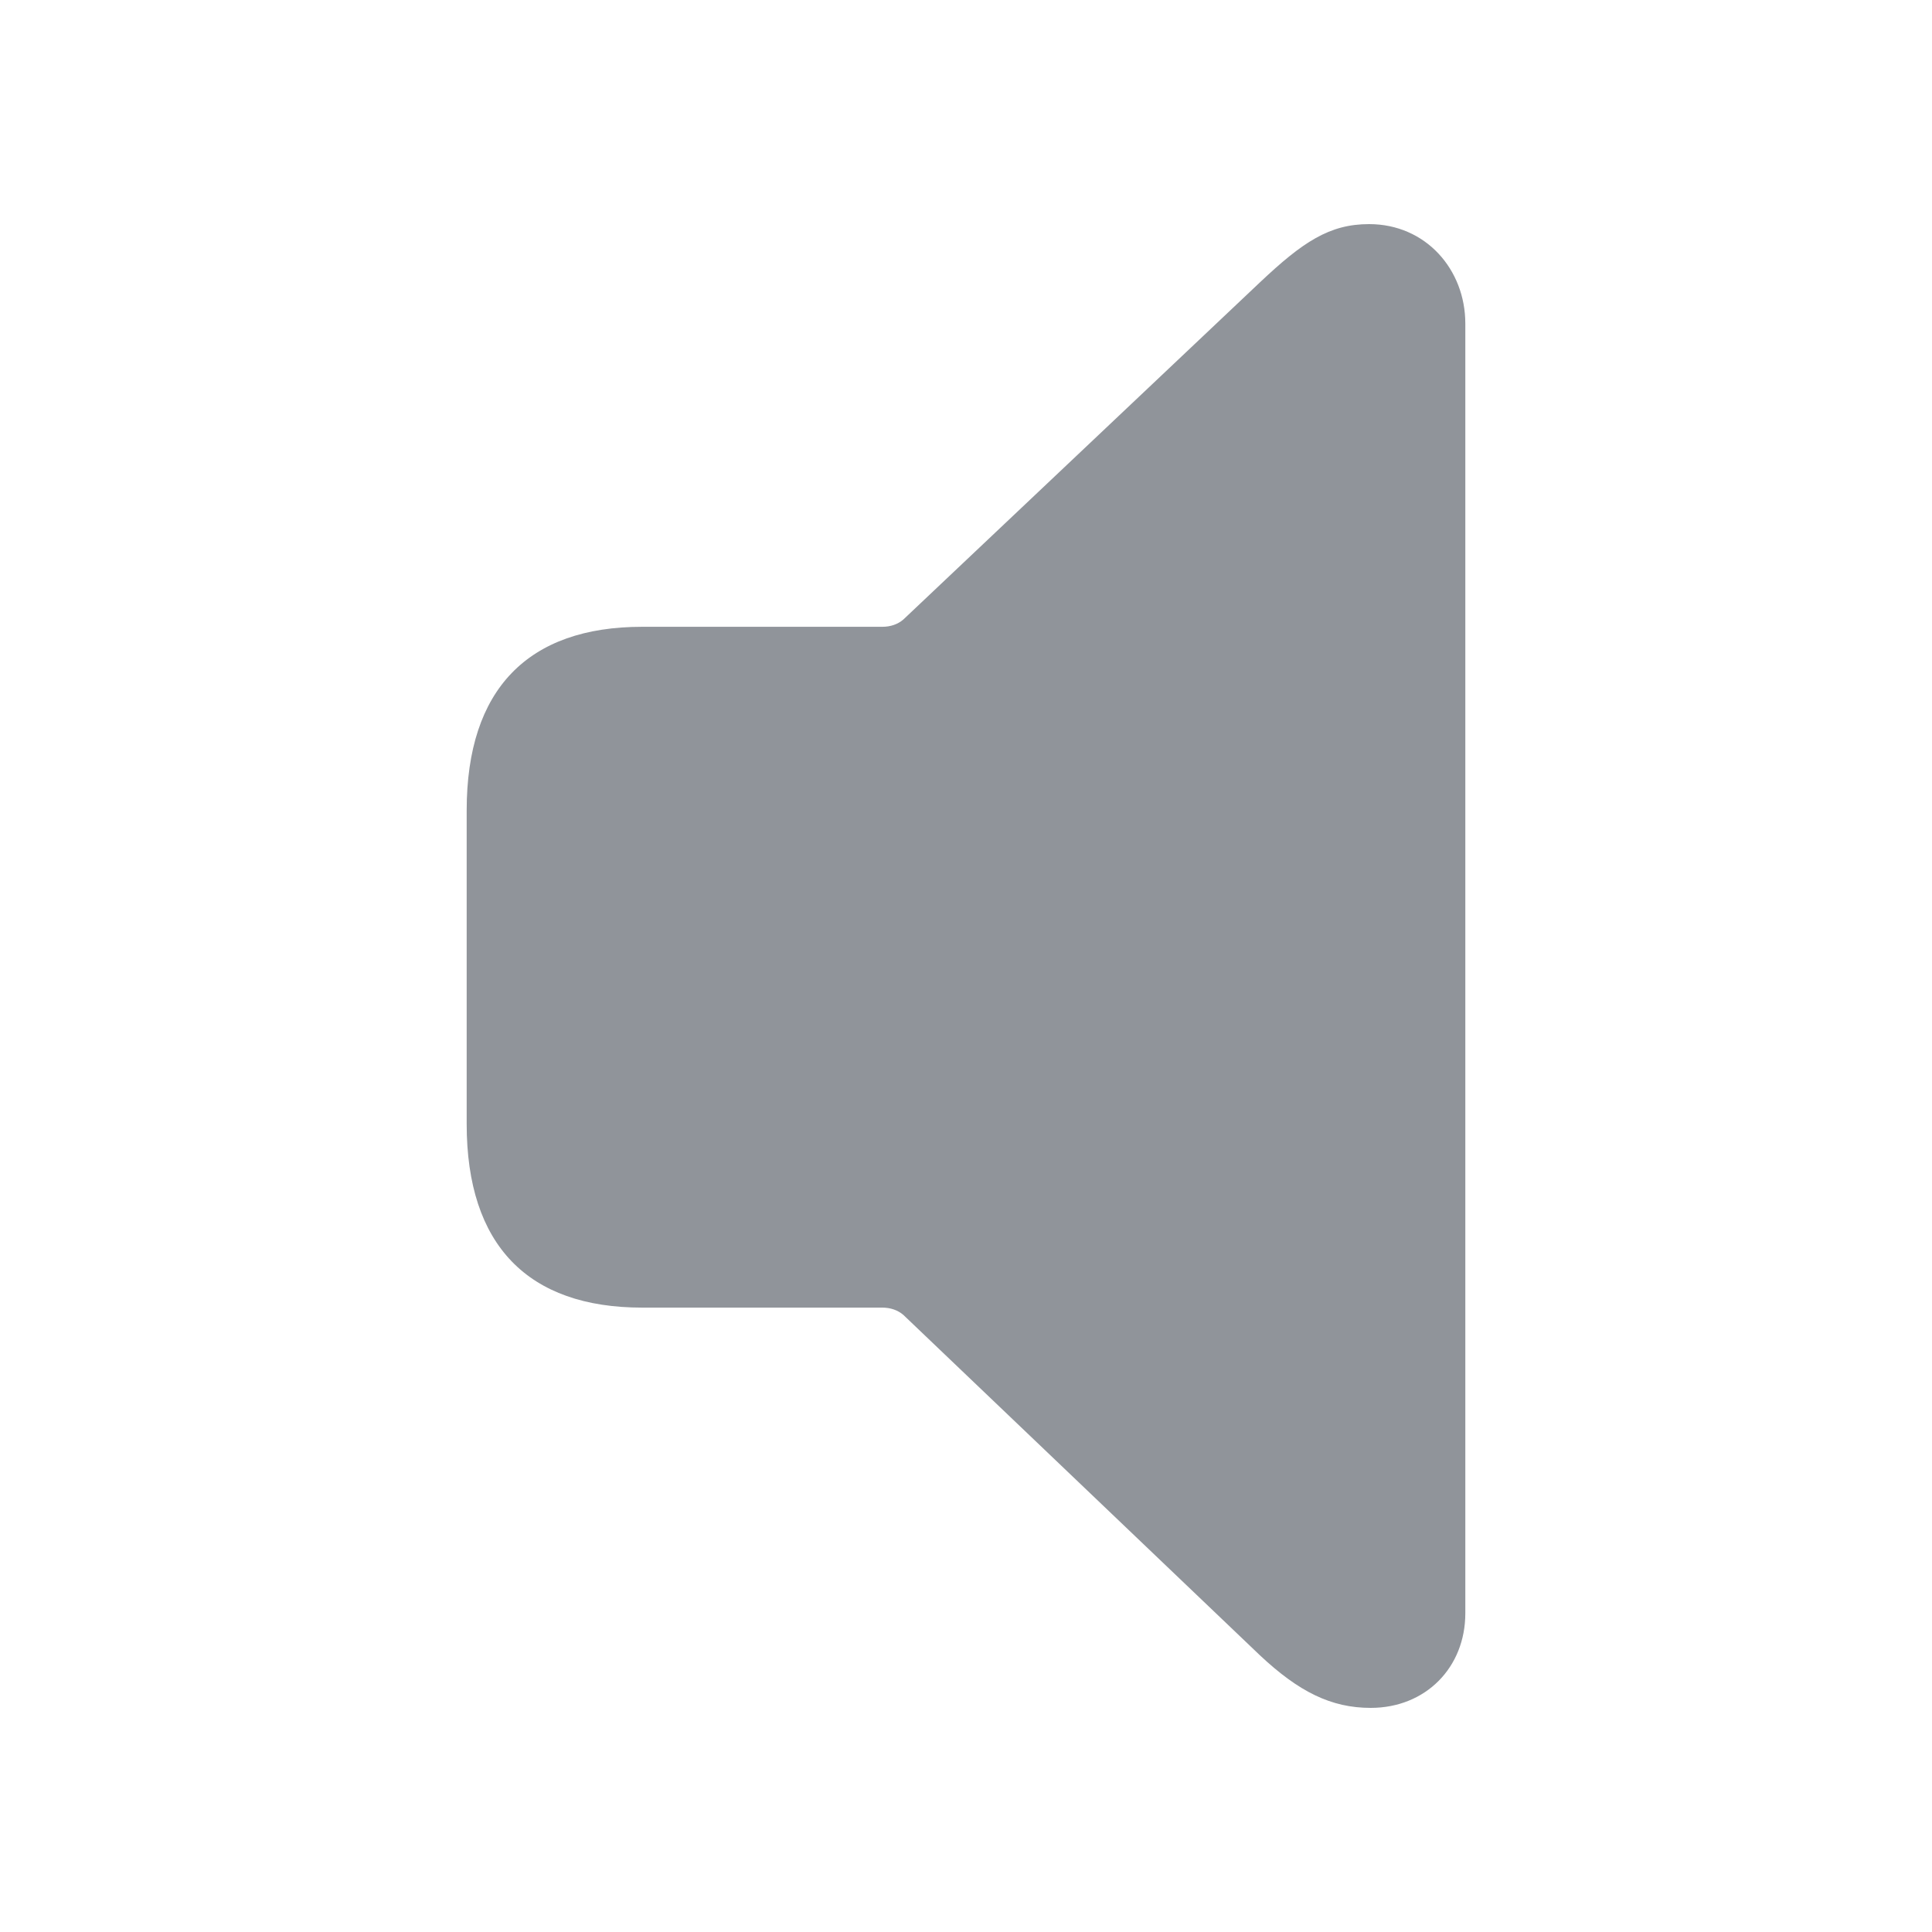
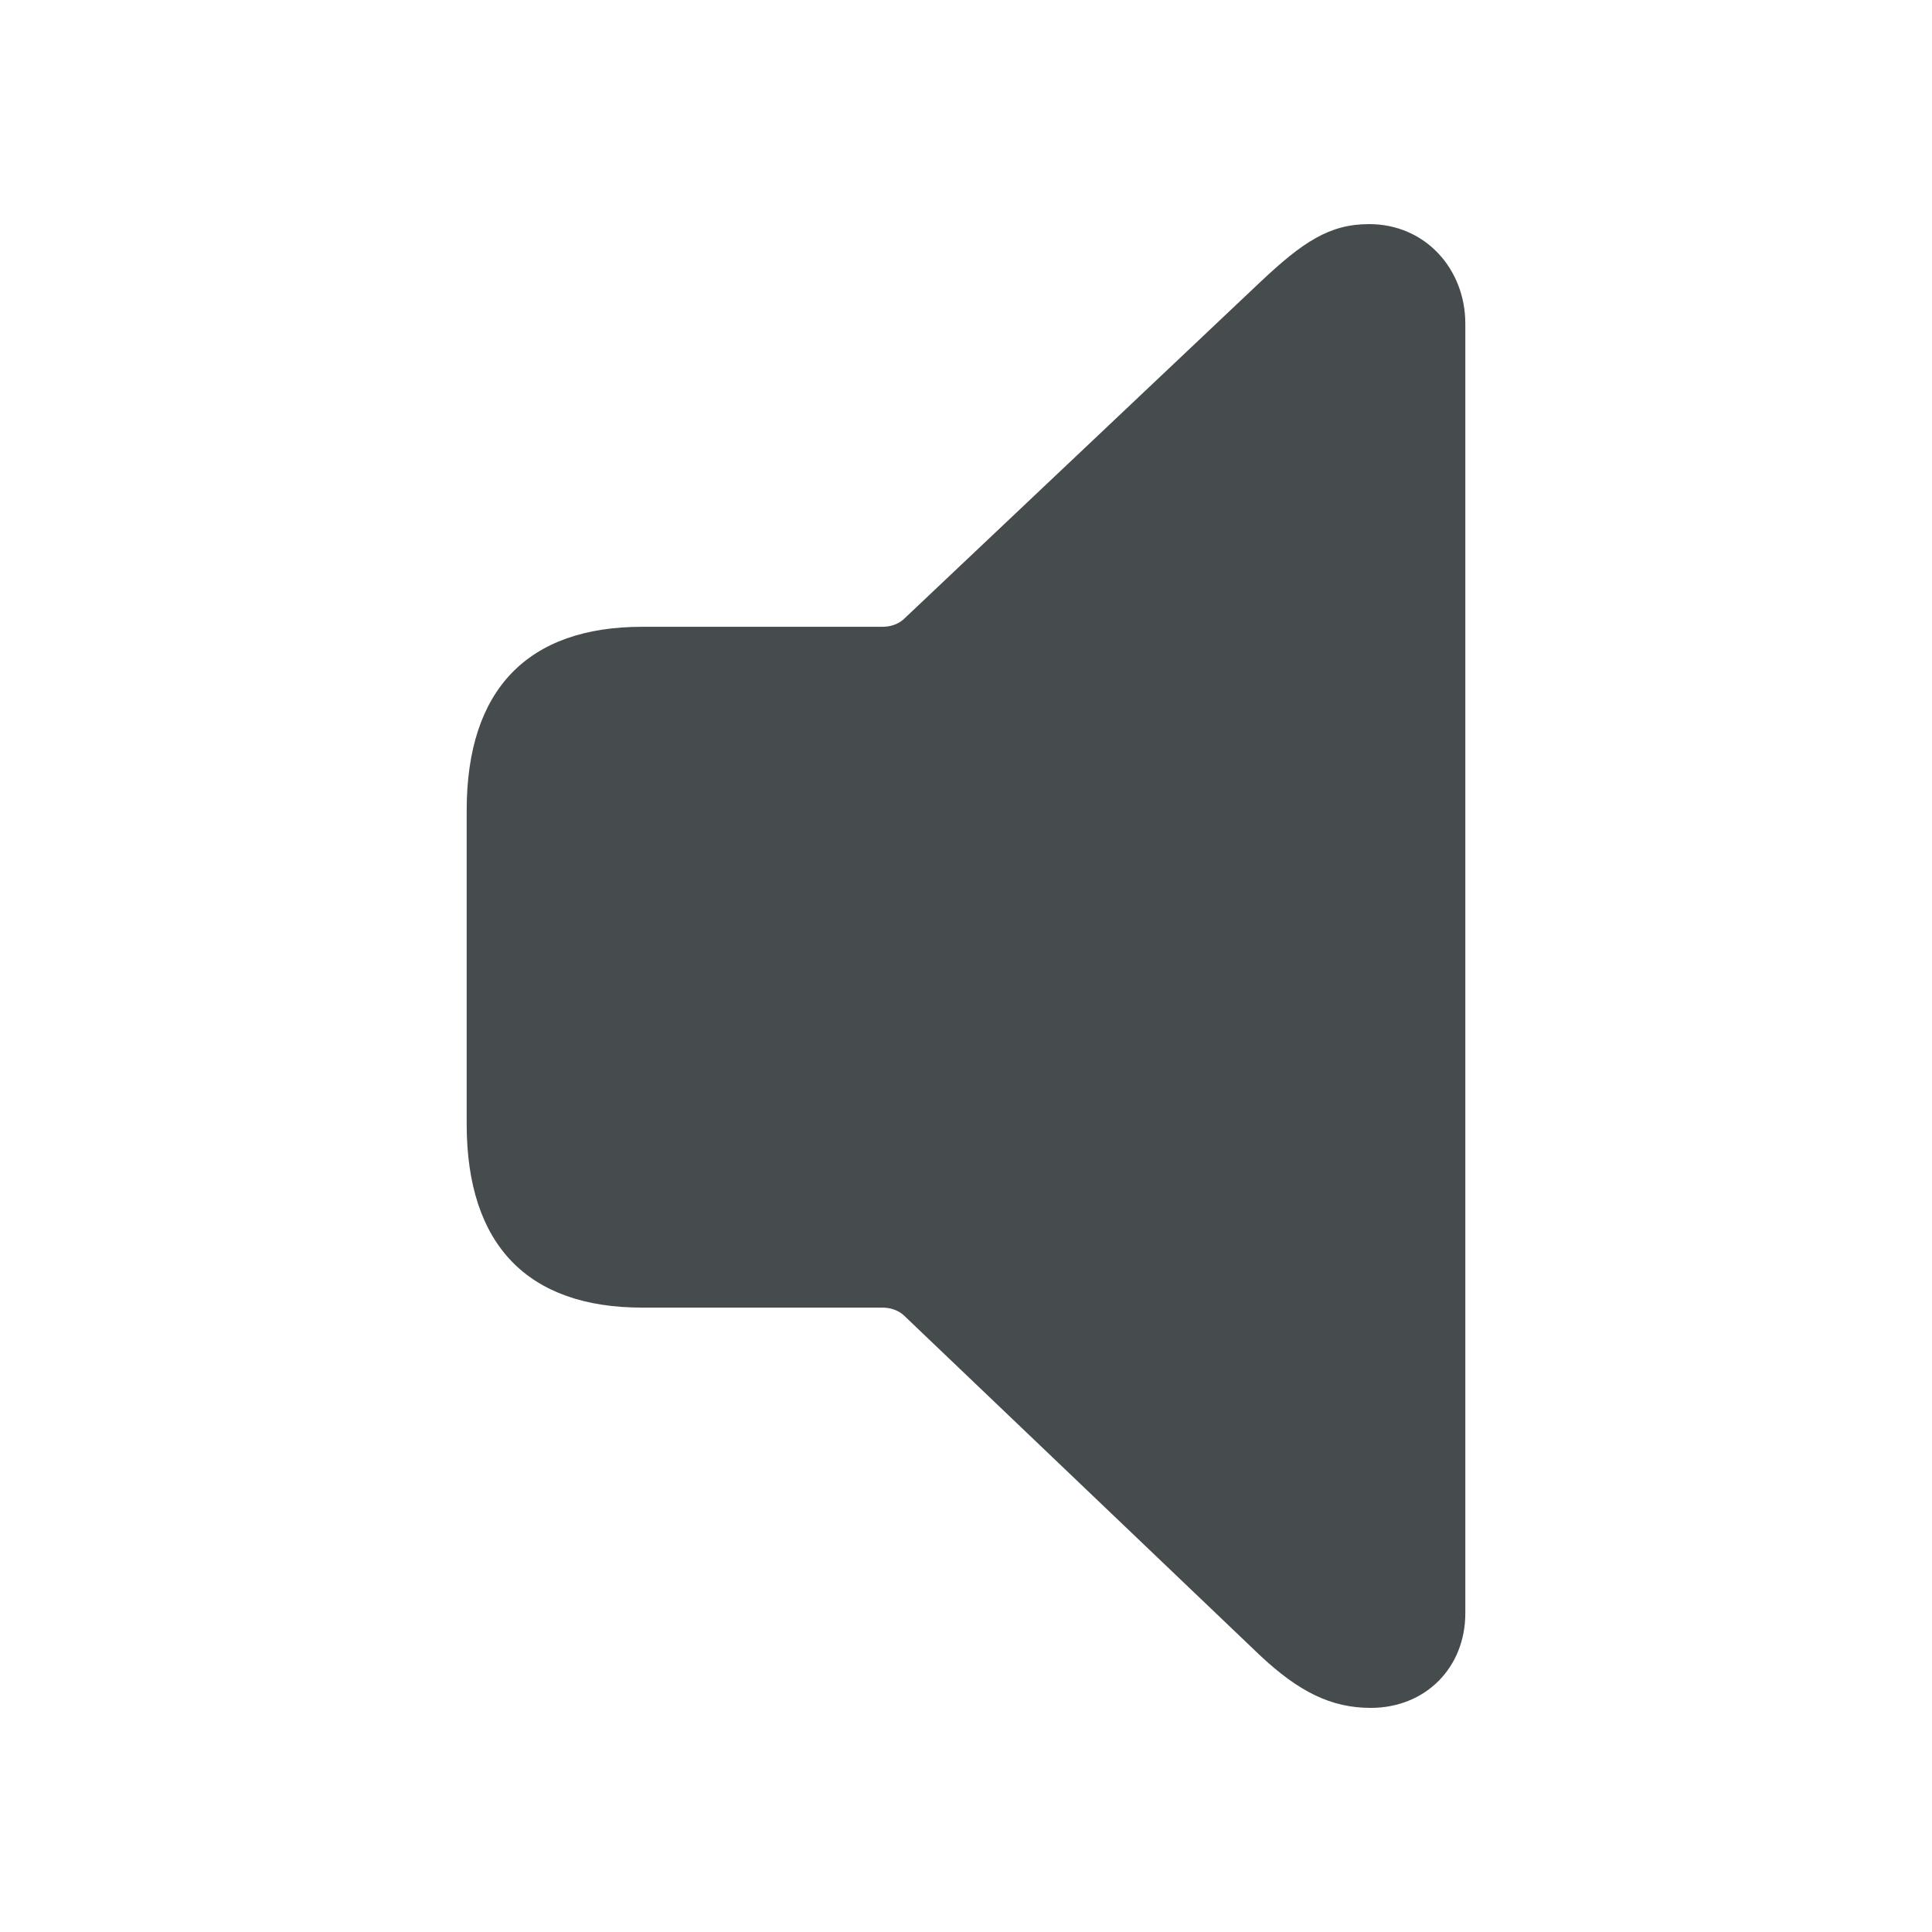
- <svg fill="#90949A" width="120px" height="120px" viewBox="0 0 56 56">
+ <svg fill="#464C4E" width="120px" height="120px" viewBox="0 0 56 56">
  <path d="M 39.73 49.504 C 41.324 49.504 42.473 48.332 42.473 46.762 L 42.473 9.379 C 42.473 7.809 41.324 6.496 39.684 6.496 C 38.535 6.496 37.762 7.012 36.52 8.184 L 26.184 17.957 C 26.02 18.098 25.809 18.168 25.574 18.168 L 18.613 18.168 C 15.309 18.168 13.527 19.973 13.527 23.488 L 13.527 32.582 C 13.527 36.098 15.309 37.902 18.613 37.902 L 25.574 37.902 C 25.809 37.902 26.02 37.973 26.184 38.113 L 36.52 47.98 C 37.645 49.035 38.582 49.504 39.73 49.504 Z" />
</svg>
